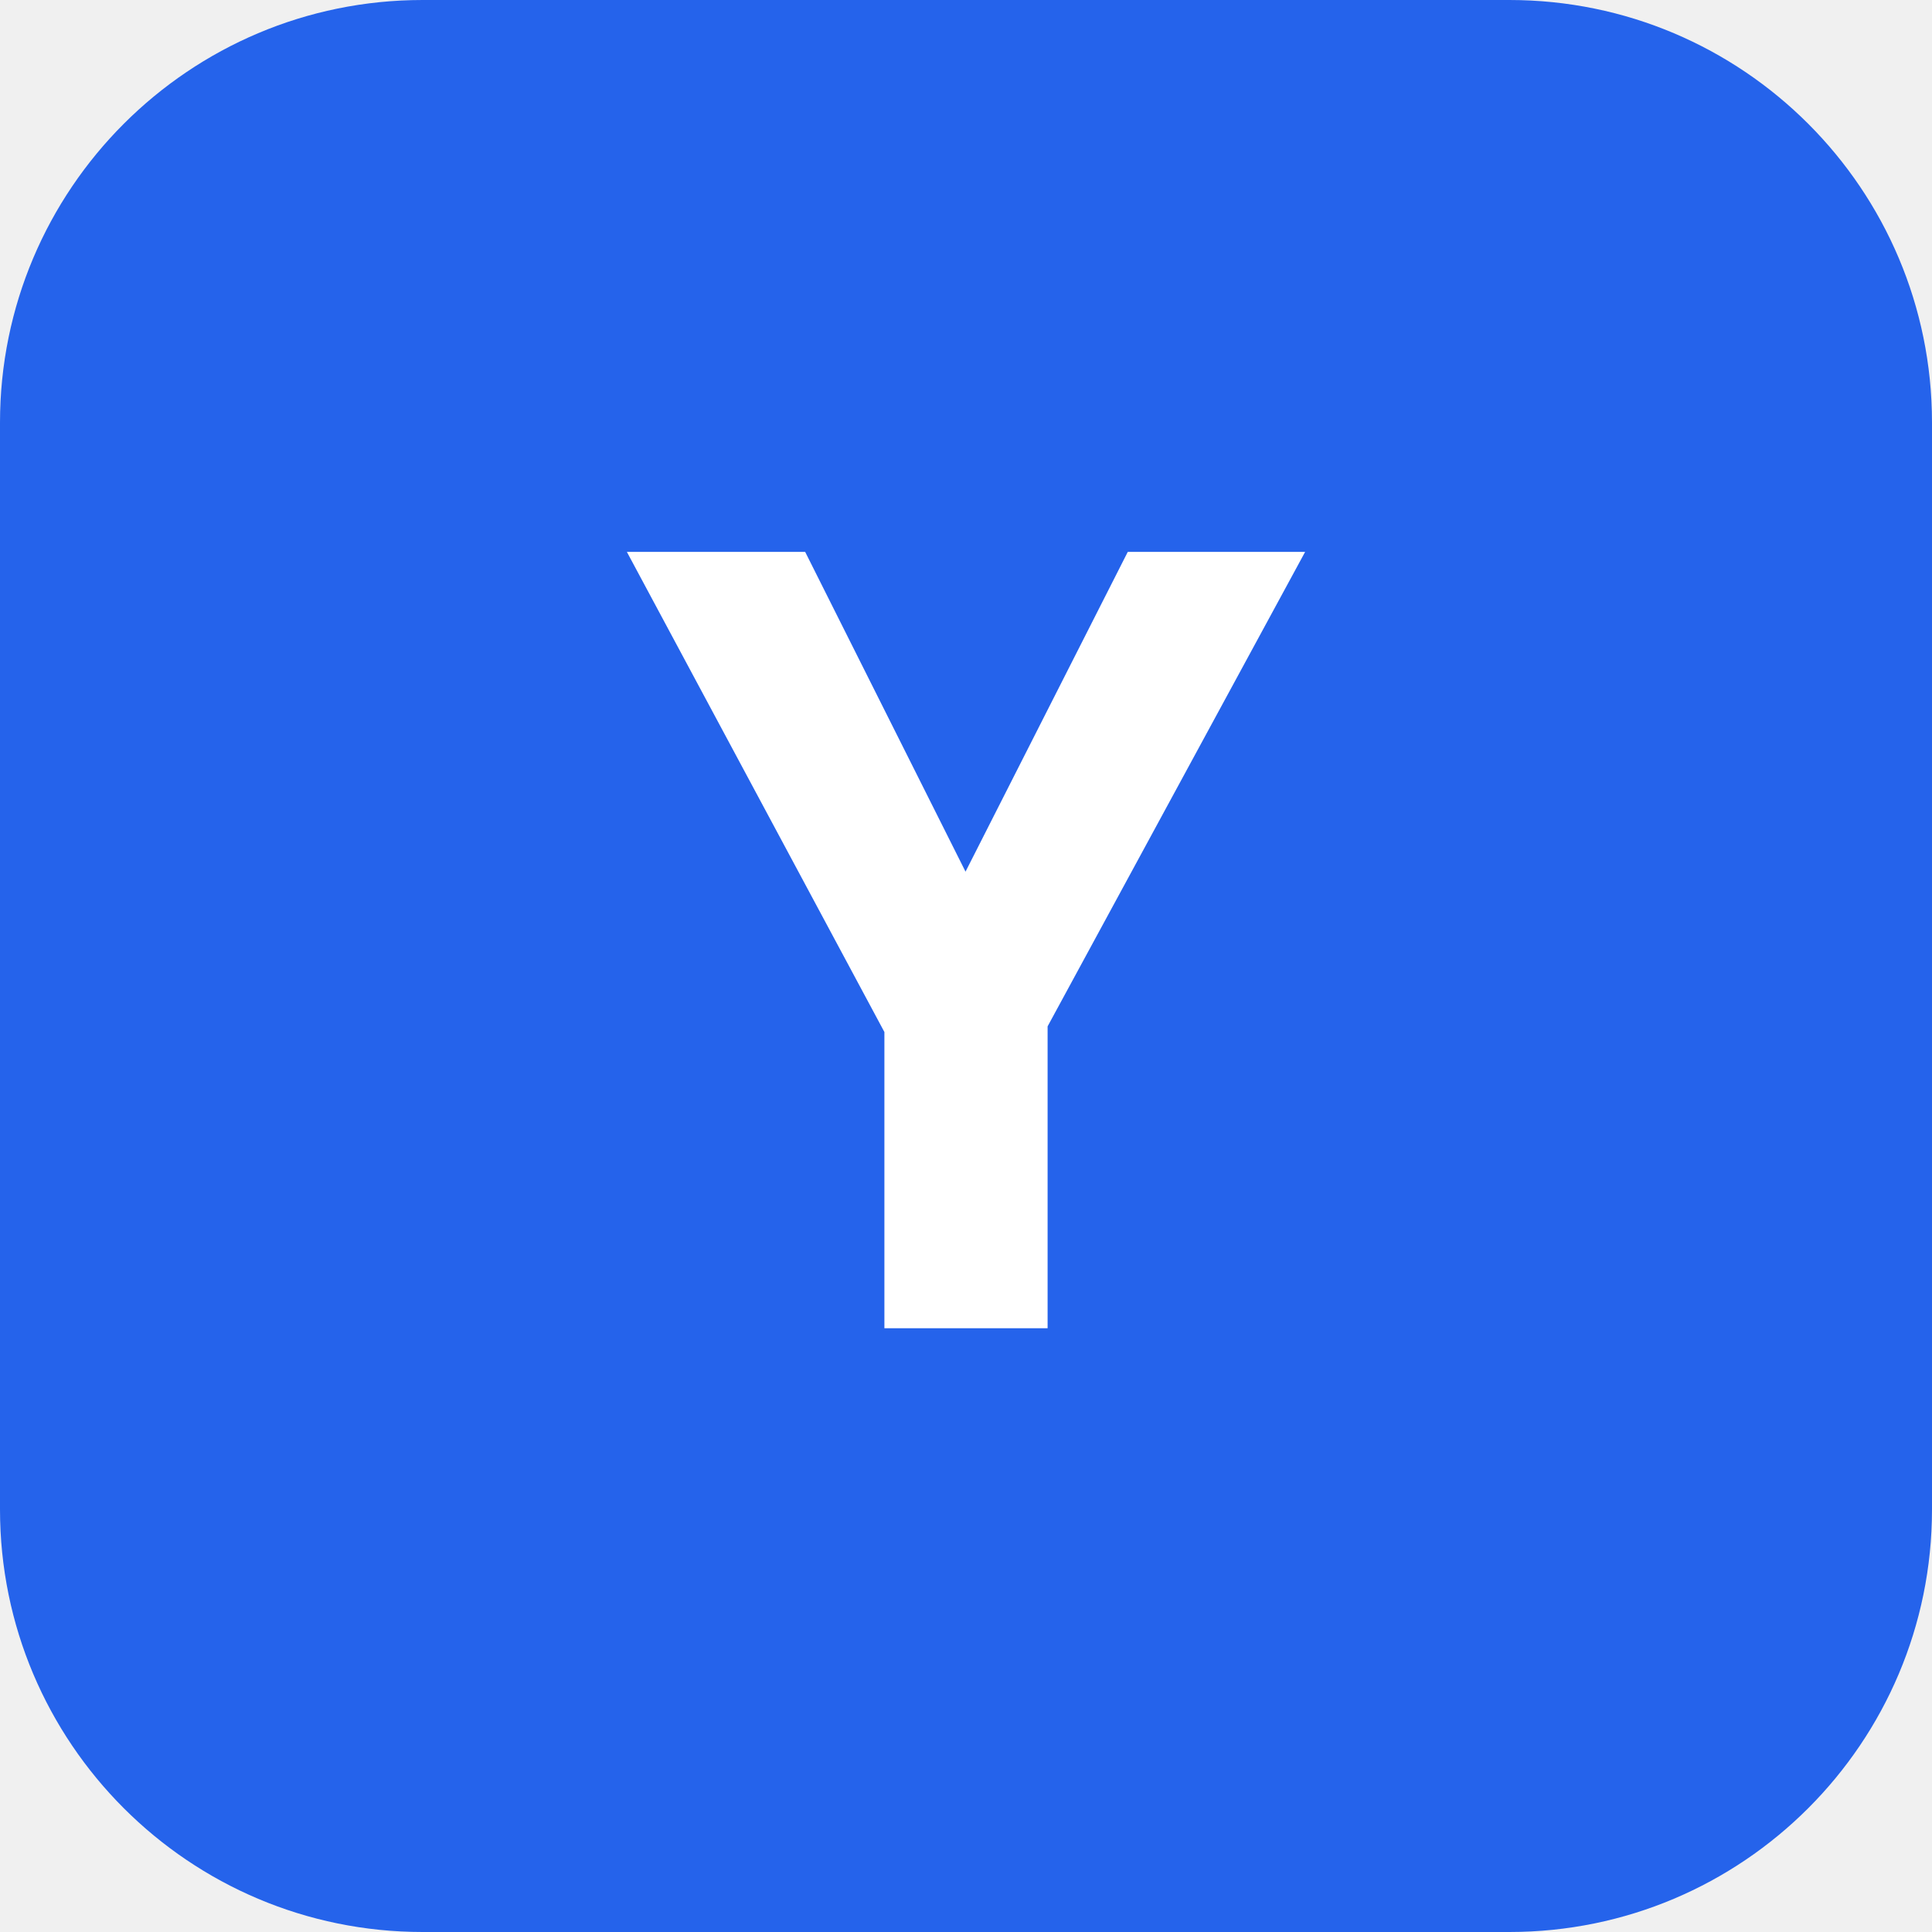
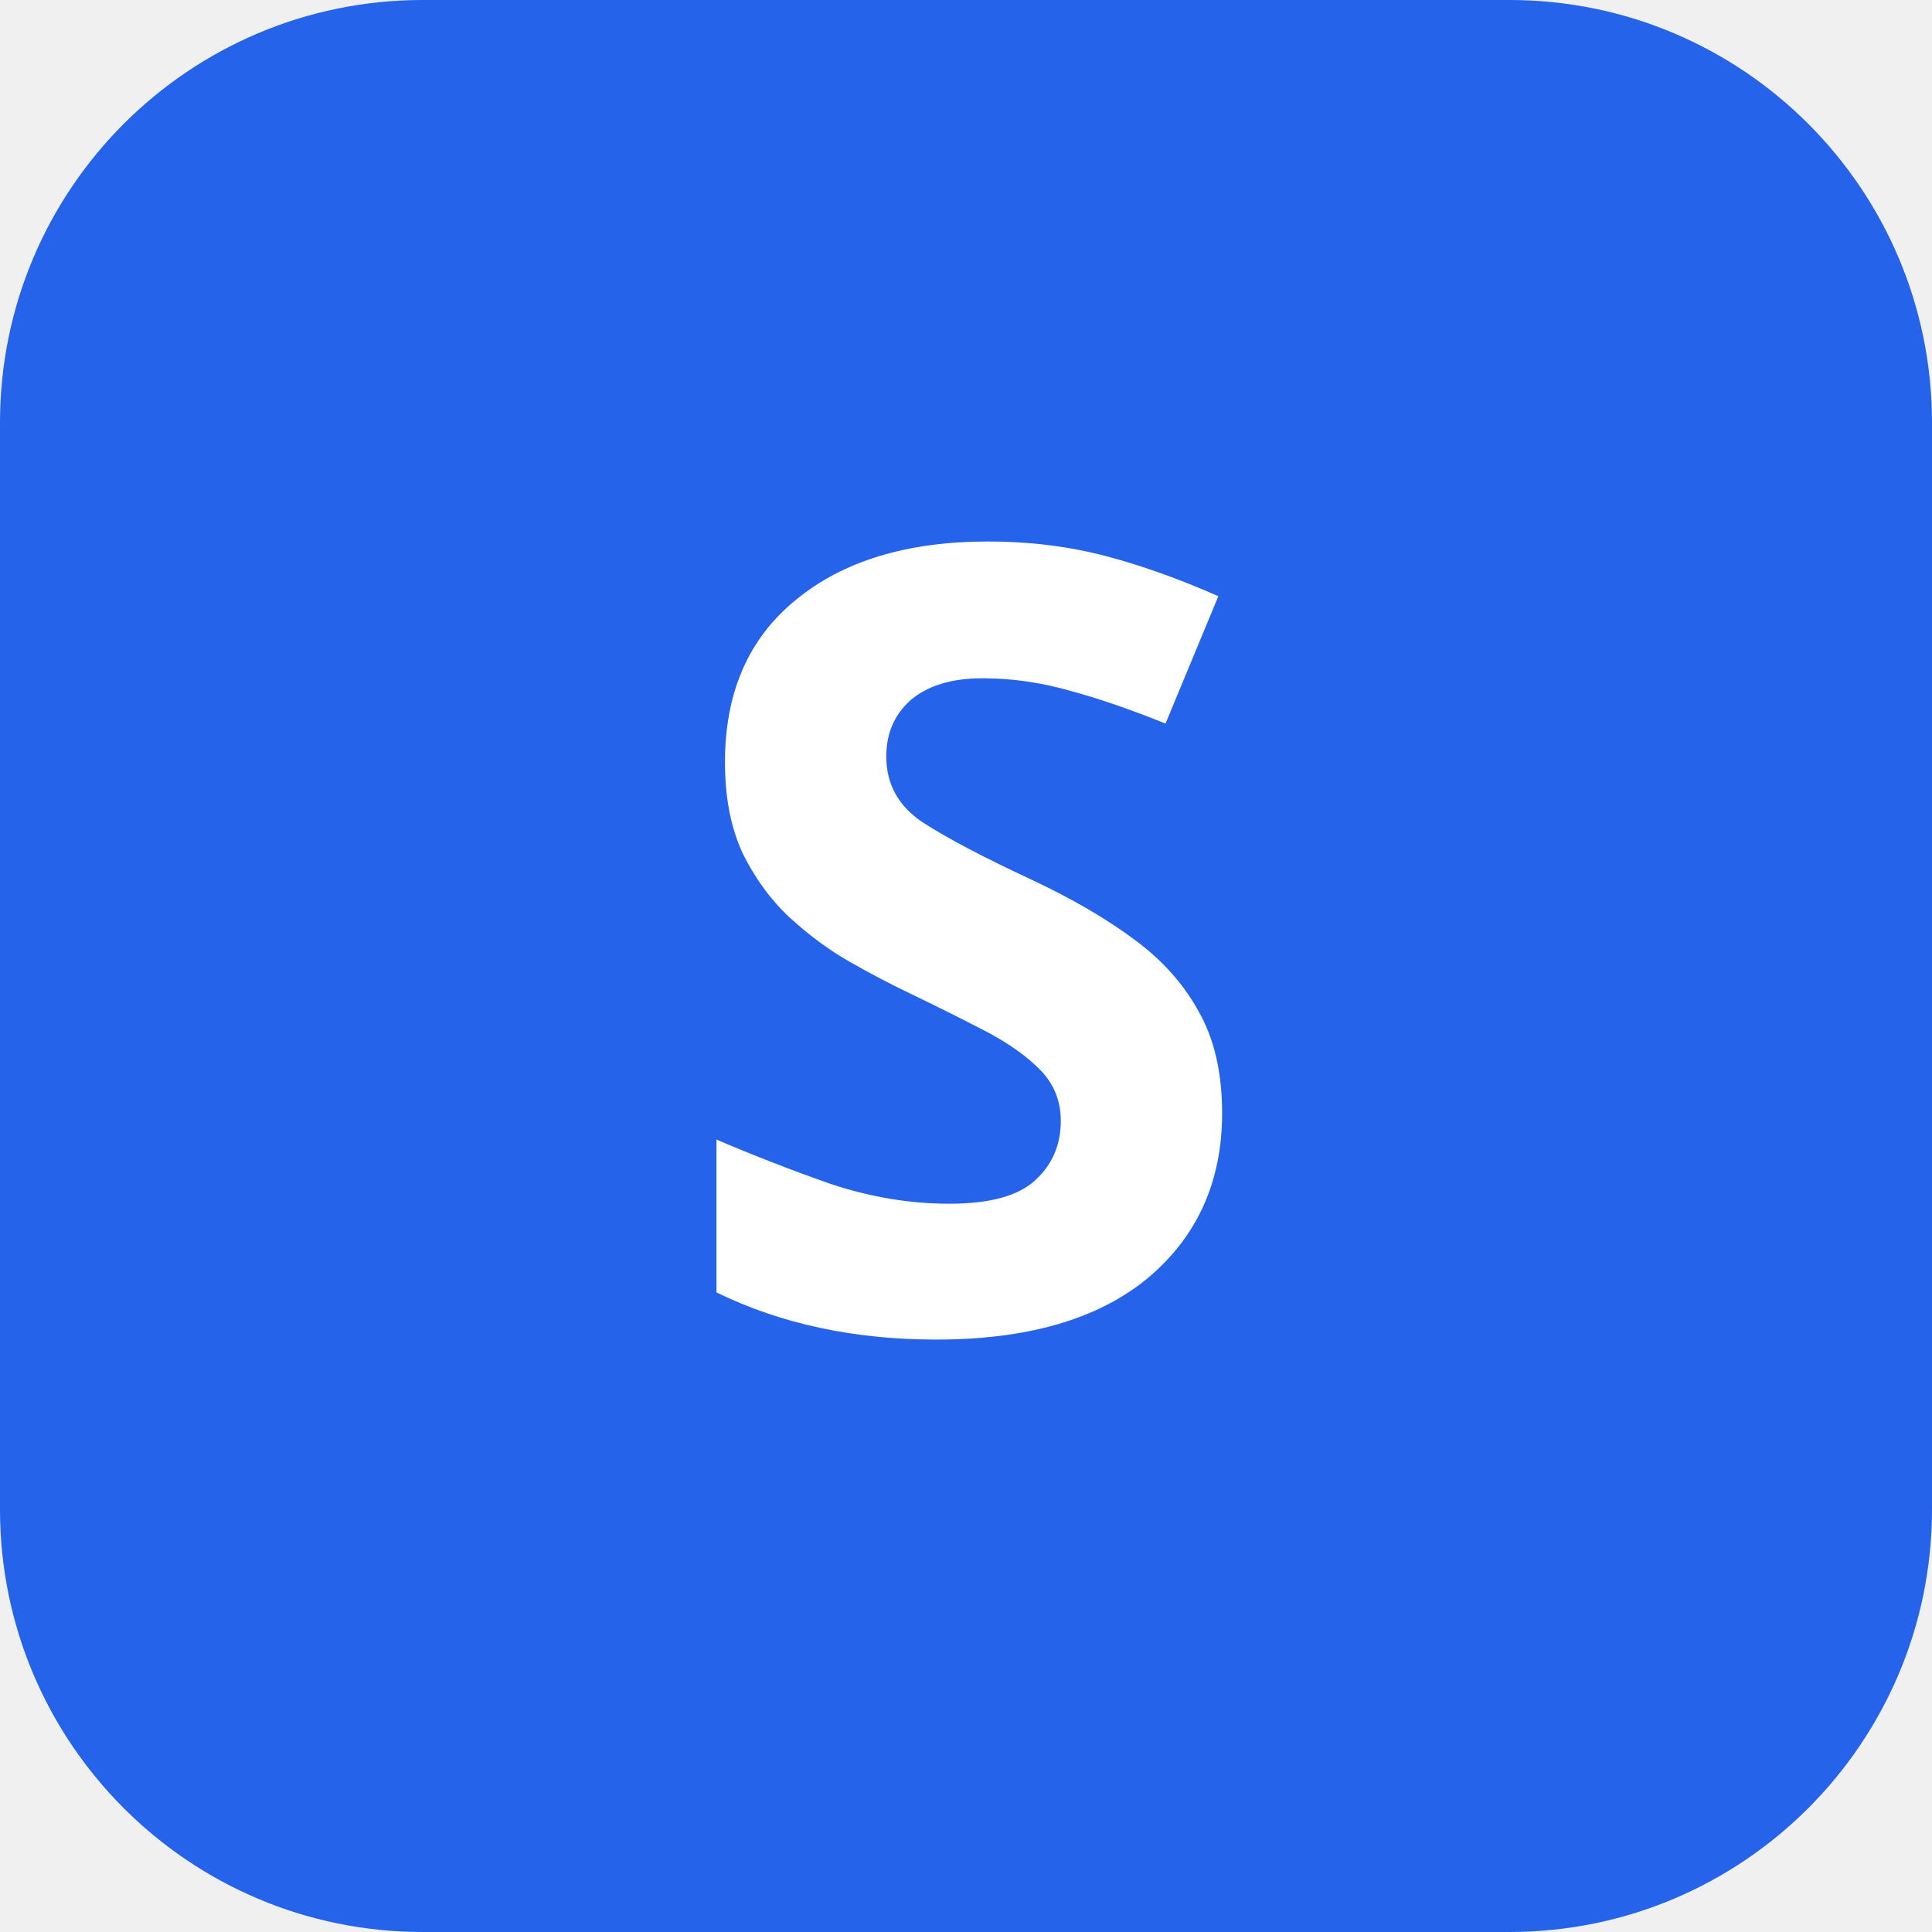
<svg xmlns="http://www.w3.org/2000/svg" viewBox="0 0 32 32">
  <rect width="32" height="32" rx="7" fill="#2563eb" />
-   <text x="16" y="22" font-family="system-ui, sans-serif" font-size="18" font-weight="700" fill="#fff" text-anchor="middle">Y</text>
+   <text x="16" y="22" font-family="system-ui, sans-serif" font-size="18" font-weight="700" fill="#fff" text-anchor="middle">S</text>
</svg>
